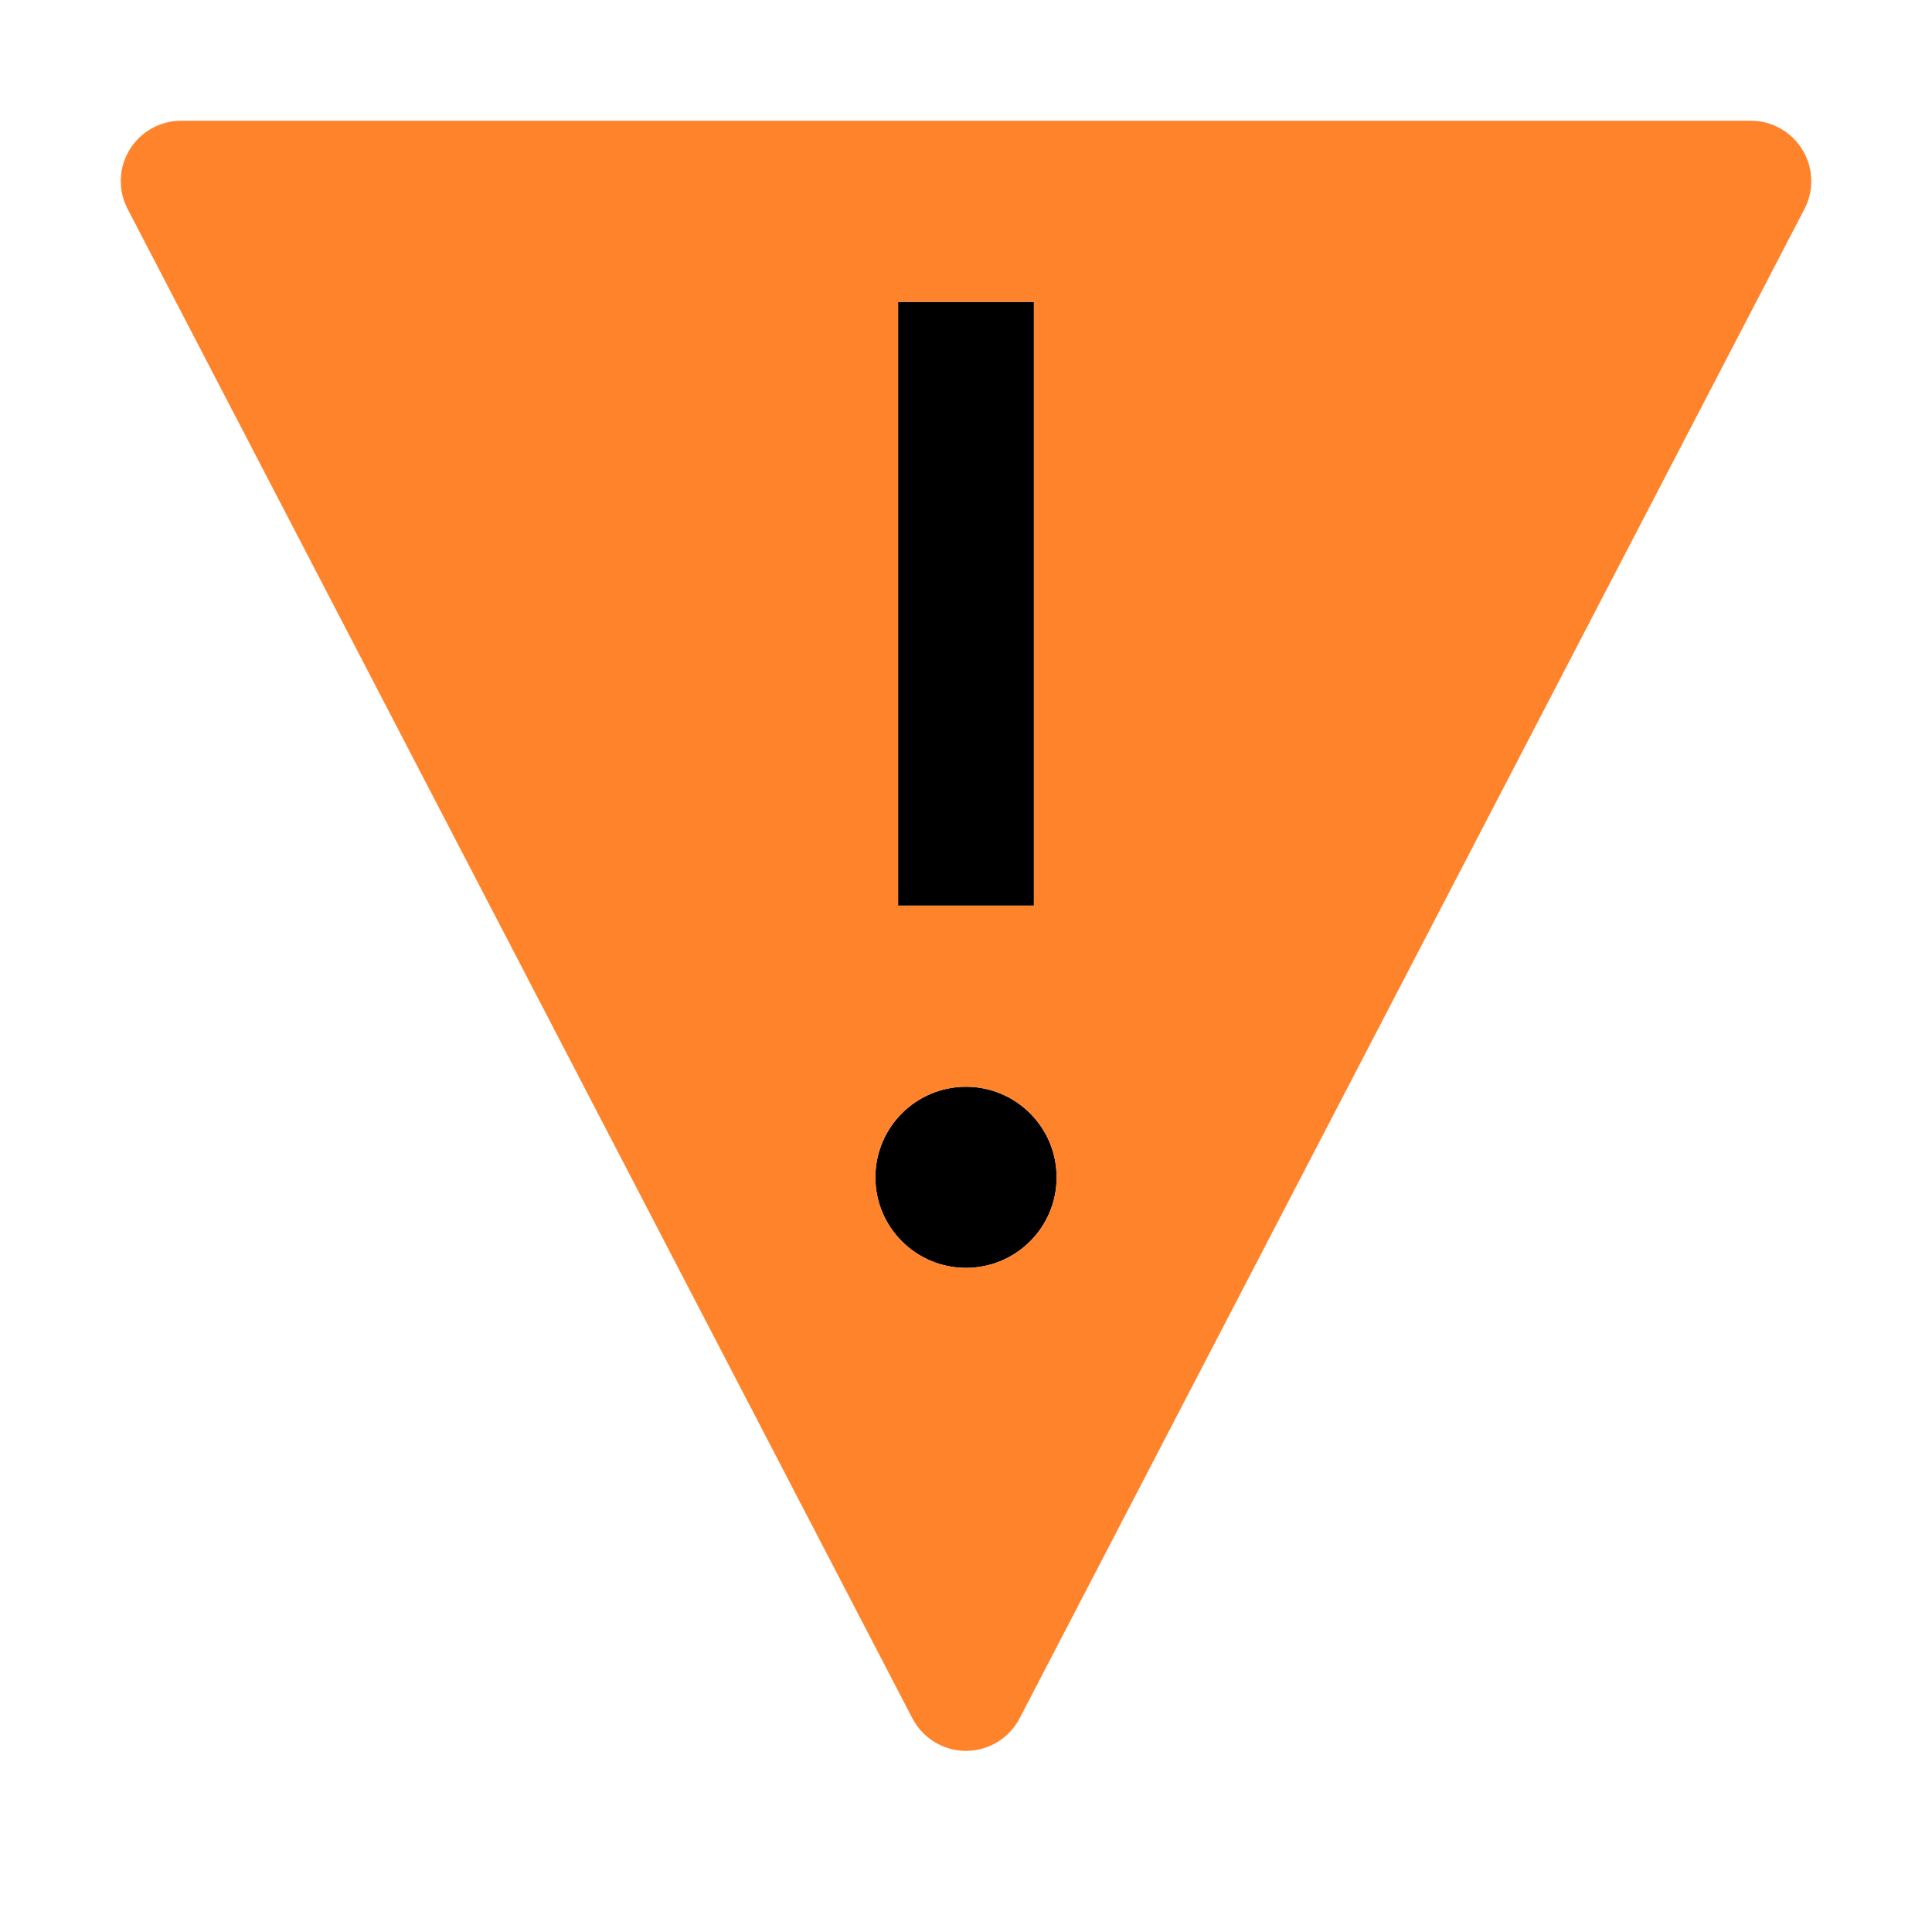
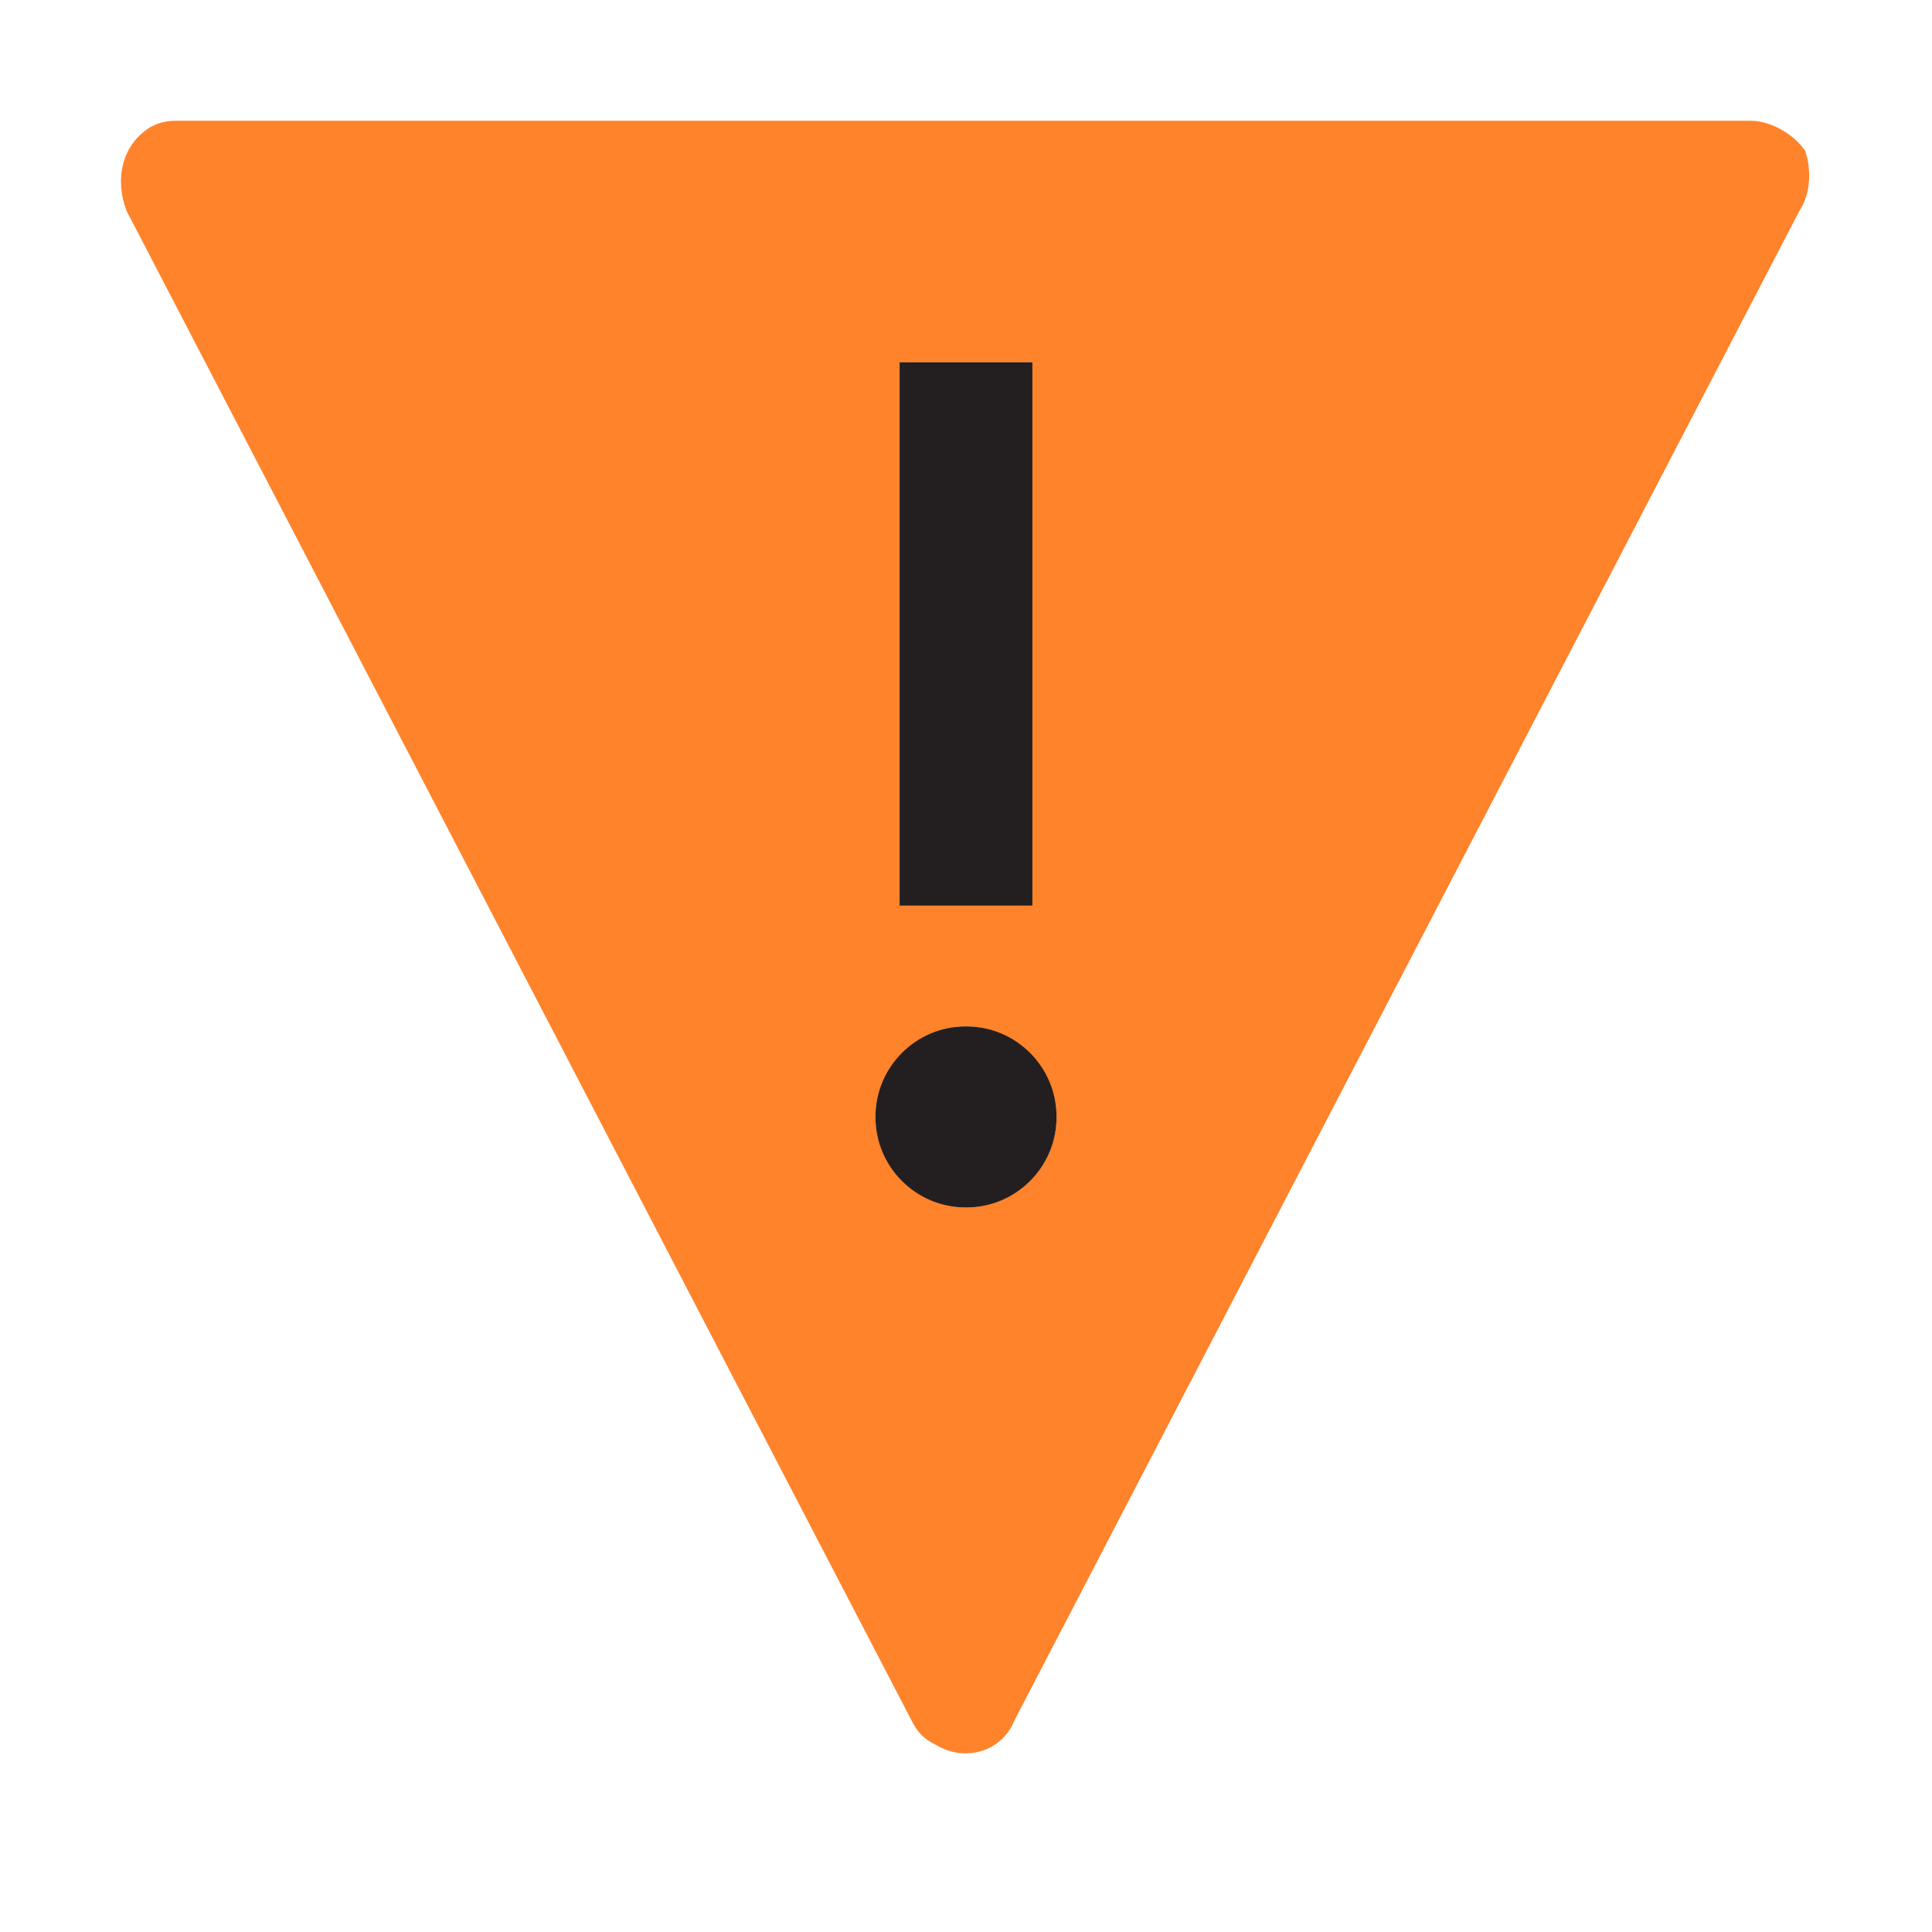
- <svg xmlns="http://www.w3.org/2000/svg" width="20px" height="20px" viewBox="0 0 20 20" version="1.1">
-   <g id="Structure" stroke="none" stroke-width="1" fill="none" fill-rule="evenodd">
-     <g id="warning--alt-inverted--filled">
-       <path d="M9.297,3.125 L10.703,3.125 L10.703,9.375 L9.297,9.375 L9.297,3.125 Z M10,13.125 C9.482,13.125 9.062,12.705 9.062,12.188 C9.062,11.67 9.482,11.25 10,11.25 C10.518,11.25 10.938,11.67 10.938,12.188 C10.938,12.705 10.518,13.125 10,13.125 Z" id="_inner-path_" fill="#000000" />
-       <path d="M18.659,1.551 C18.546,1.364 18.343,1.25 18.125,1.25 L1.875,1.25 C1.657,1.25 1.454,1.364 1.341,1.551 C1.227,1.737 1.22,1.97 1.321,2.163 L9.445,17.788 C9.553,17.995 9.767,18.125 10,18.125 C10.233,18.125 10.447,17.995 10.555,17.788 L18.68,2.163 C18.78,1.97 18.773,1.737 18.659,1.551 Z M9.297,3.125 L10.703,3.125 L10.703,9.375 L9.297,9.375 L9.297,3.125 Z M10,13.125 C9.482,13.125 9.062,12.705 9.062,12.188 C9.062,11.67 9.482,11.25 10,11.25 C10.518,11.25 10.938,11.67 10.938,12.188 C10.938,12.705 10.518,13.125 10,13.125 Z" id="Shape" fill="#FF832B" fill-rule="nonzero" />
-       <rect id="_Transparent_Rectangle_" x="0" y="0" width="20" height="20" />
-     </g>
+ <svg xmlns="http://www.w3.org/2000/svg" version="1.1" id="icon" x="0px" y="0px" viewBox="0 0 32 32" style="enable-background:new 0 0 32 32;" xml:space="preserve">
+   <style type="text/css">
+ 	.st0{fill:none;}
+ 	.st1{fill:#FF832B;}
+ 	.st2{fill:#231F20;}
+ </style>
+   <path id="inner-path" class="st0" d="M16,20c-0.8,0-1.5-0.7-1.5-1.5S15.2,17,16,17c0.8,0,1.5,0.7,1.5,1.5S16.8,20,16,20z M14.9,15  h2.2V6h-2.2V15z" />
+   <path class="st1" d="M29.9,2.5C29.7,2.2,29.3,2,29,2H3C2.8,2,2.7,2,2.5,2.1C2,2.4,1.9,3,2.1,3.5l13,25c0.1,0.2,0.2,0.3,0.4,0.4  c0.5,0.3,1.1,0.1,1.3-0.4l13-25C30,3.2,30,2.8,29.9,2.5z M14.5,18.5c0-0.8,0.7-1.5,1.5-1.5s1.5,0.7,1.5,1.5S16.8,20,16,20  S14.5,19.3,14.5,18.5z M17.1,6v9h-2.2V6H17.1z M4.6,4L4.6,4L4.6,4L4.6,4z M27.4,4L27.4,4L27.4,4L27.4,4z" />
+   <rect id="_Transparent_Rectangle_" class="st0" width="32" height="32" />
+   <g>
+     <circle class="st2" cx="16" cy="18.5" r="1.5" />
+     <rect x="14.9" y="6" class="st2" width="2.2" height="9" />
  </g>
</svg>
